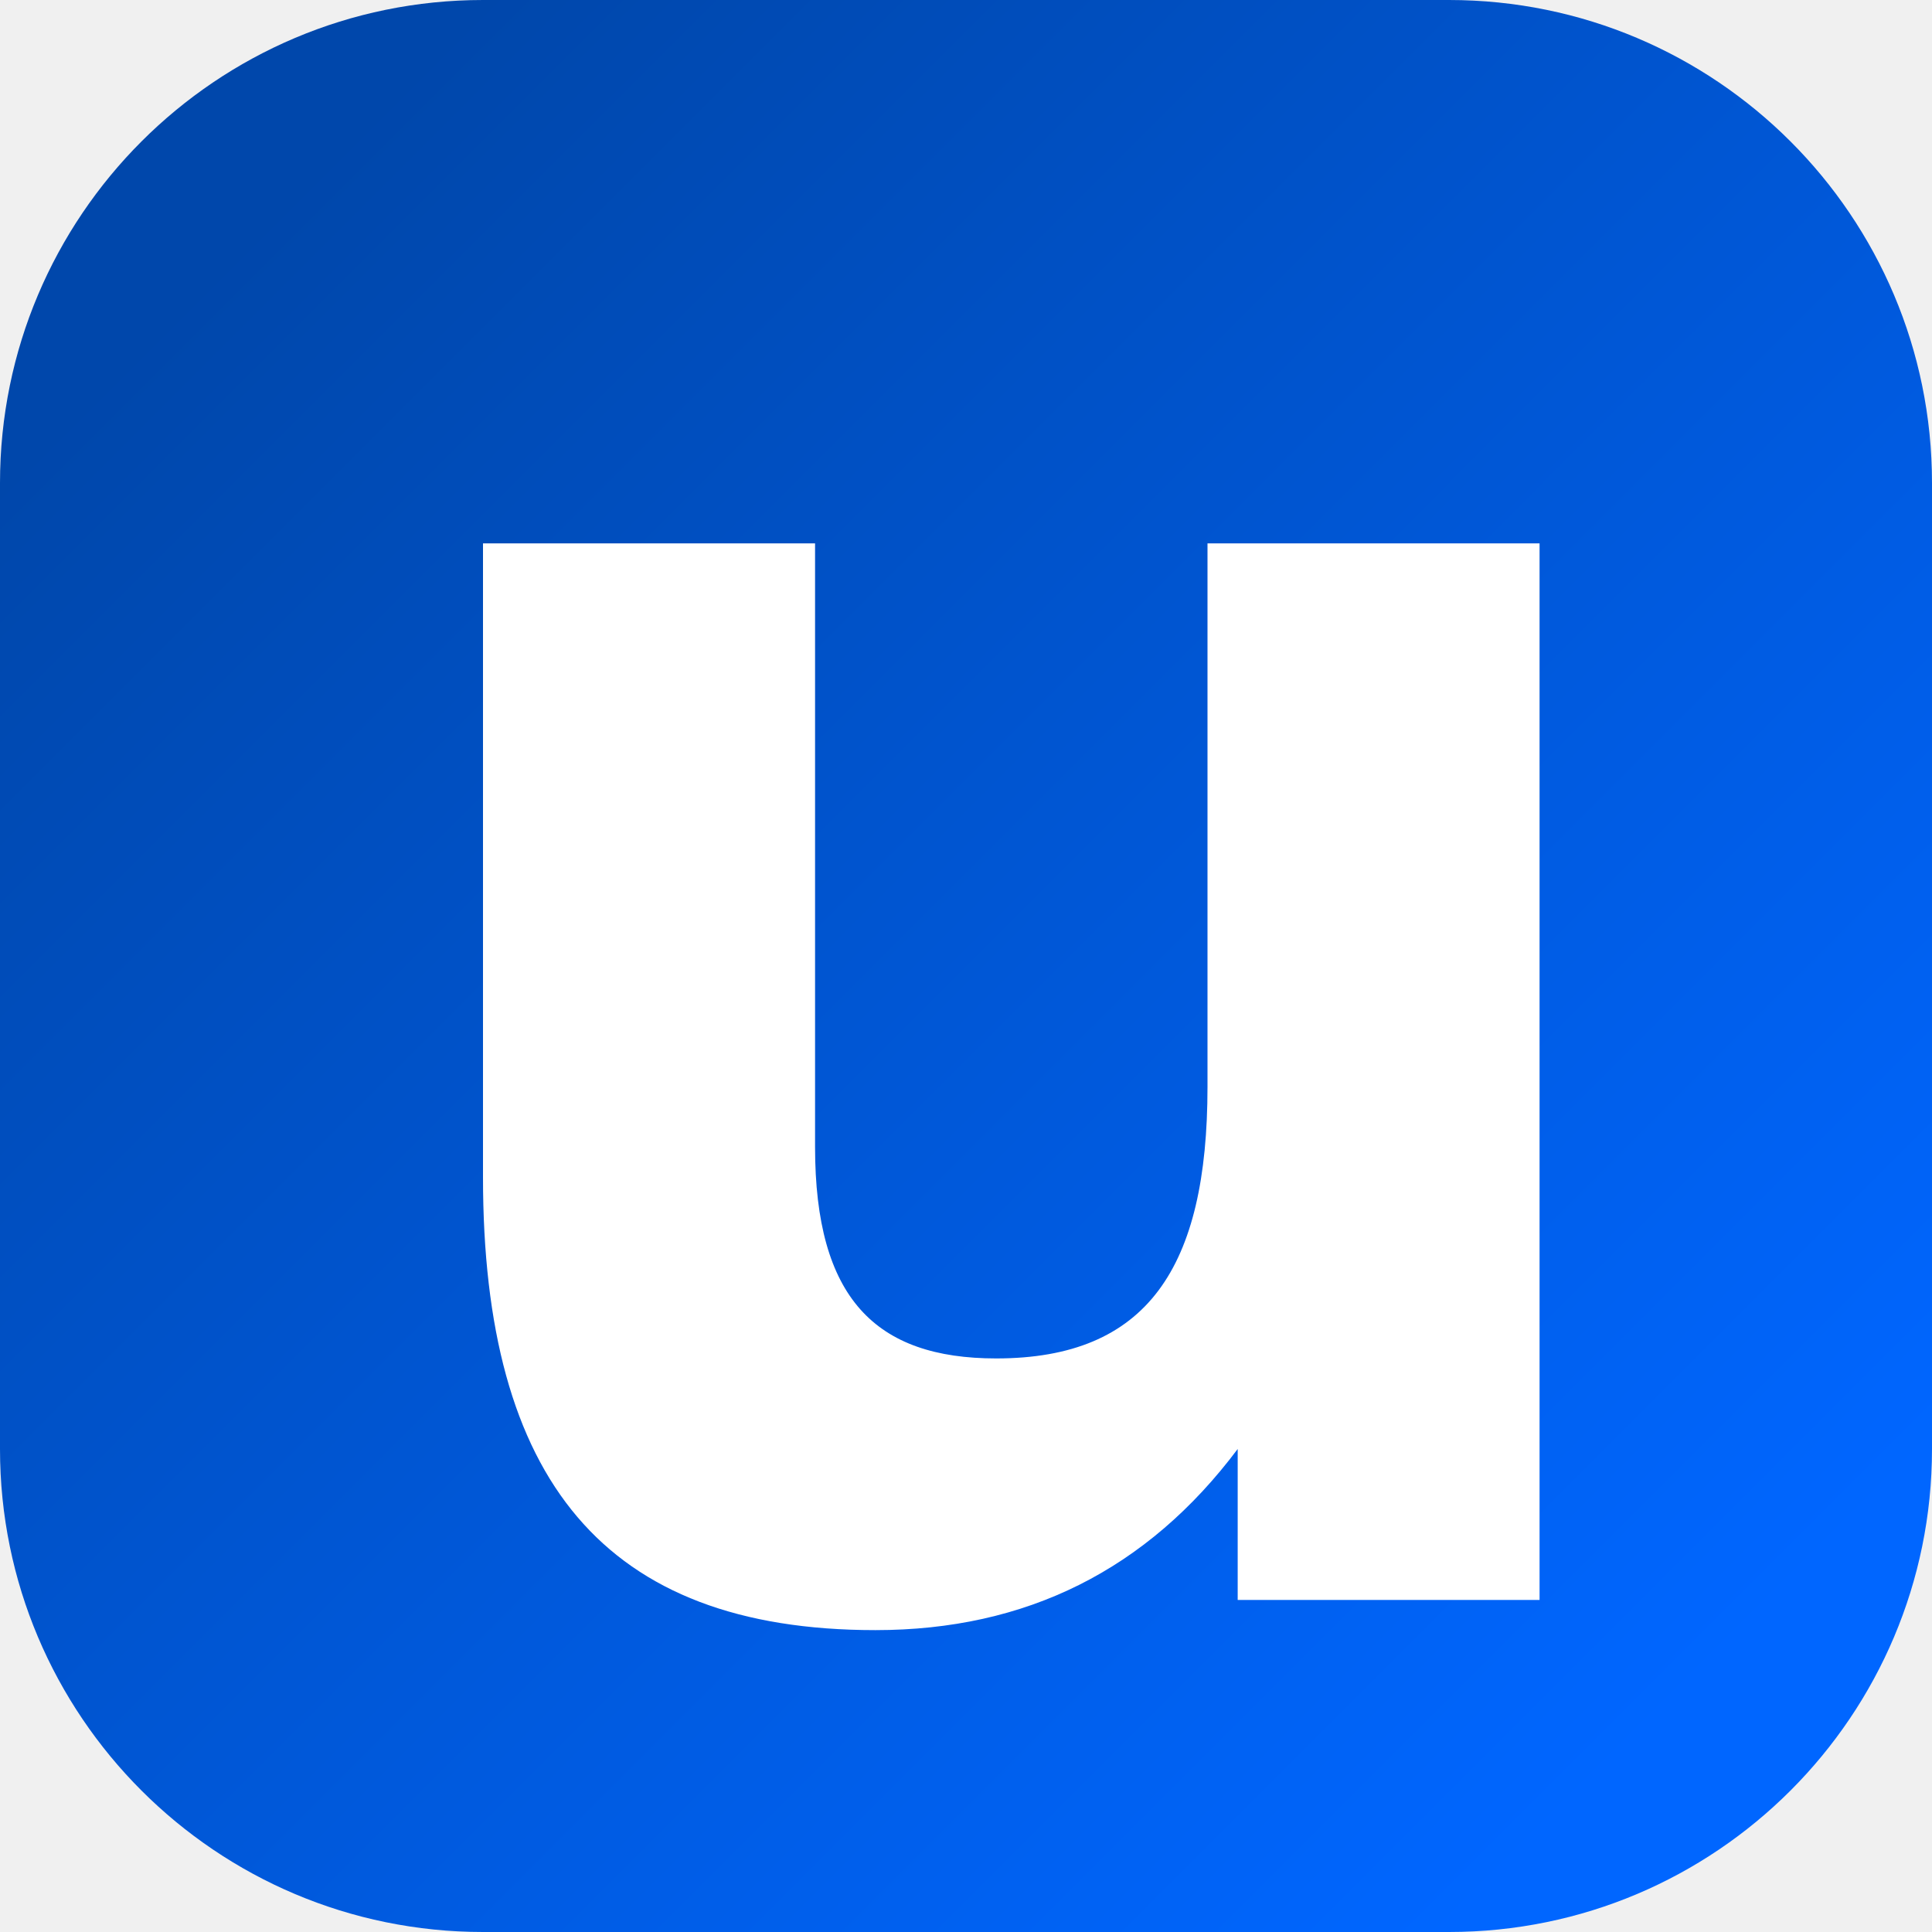
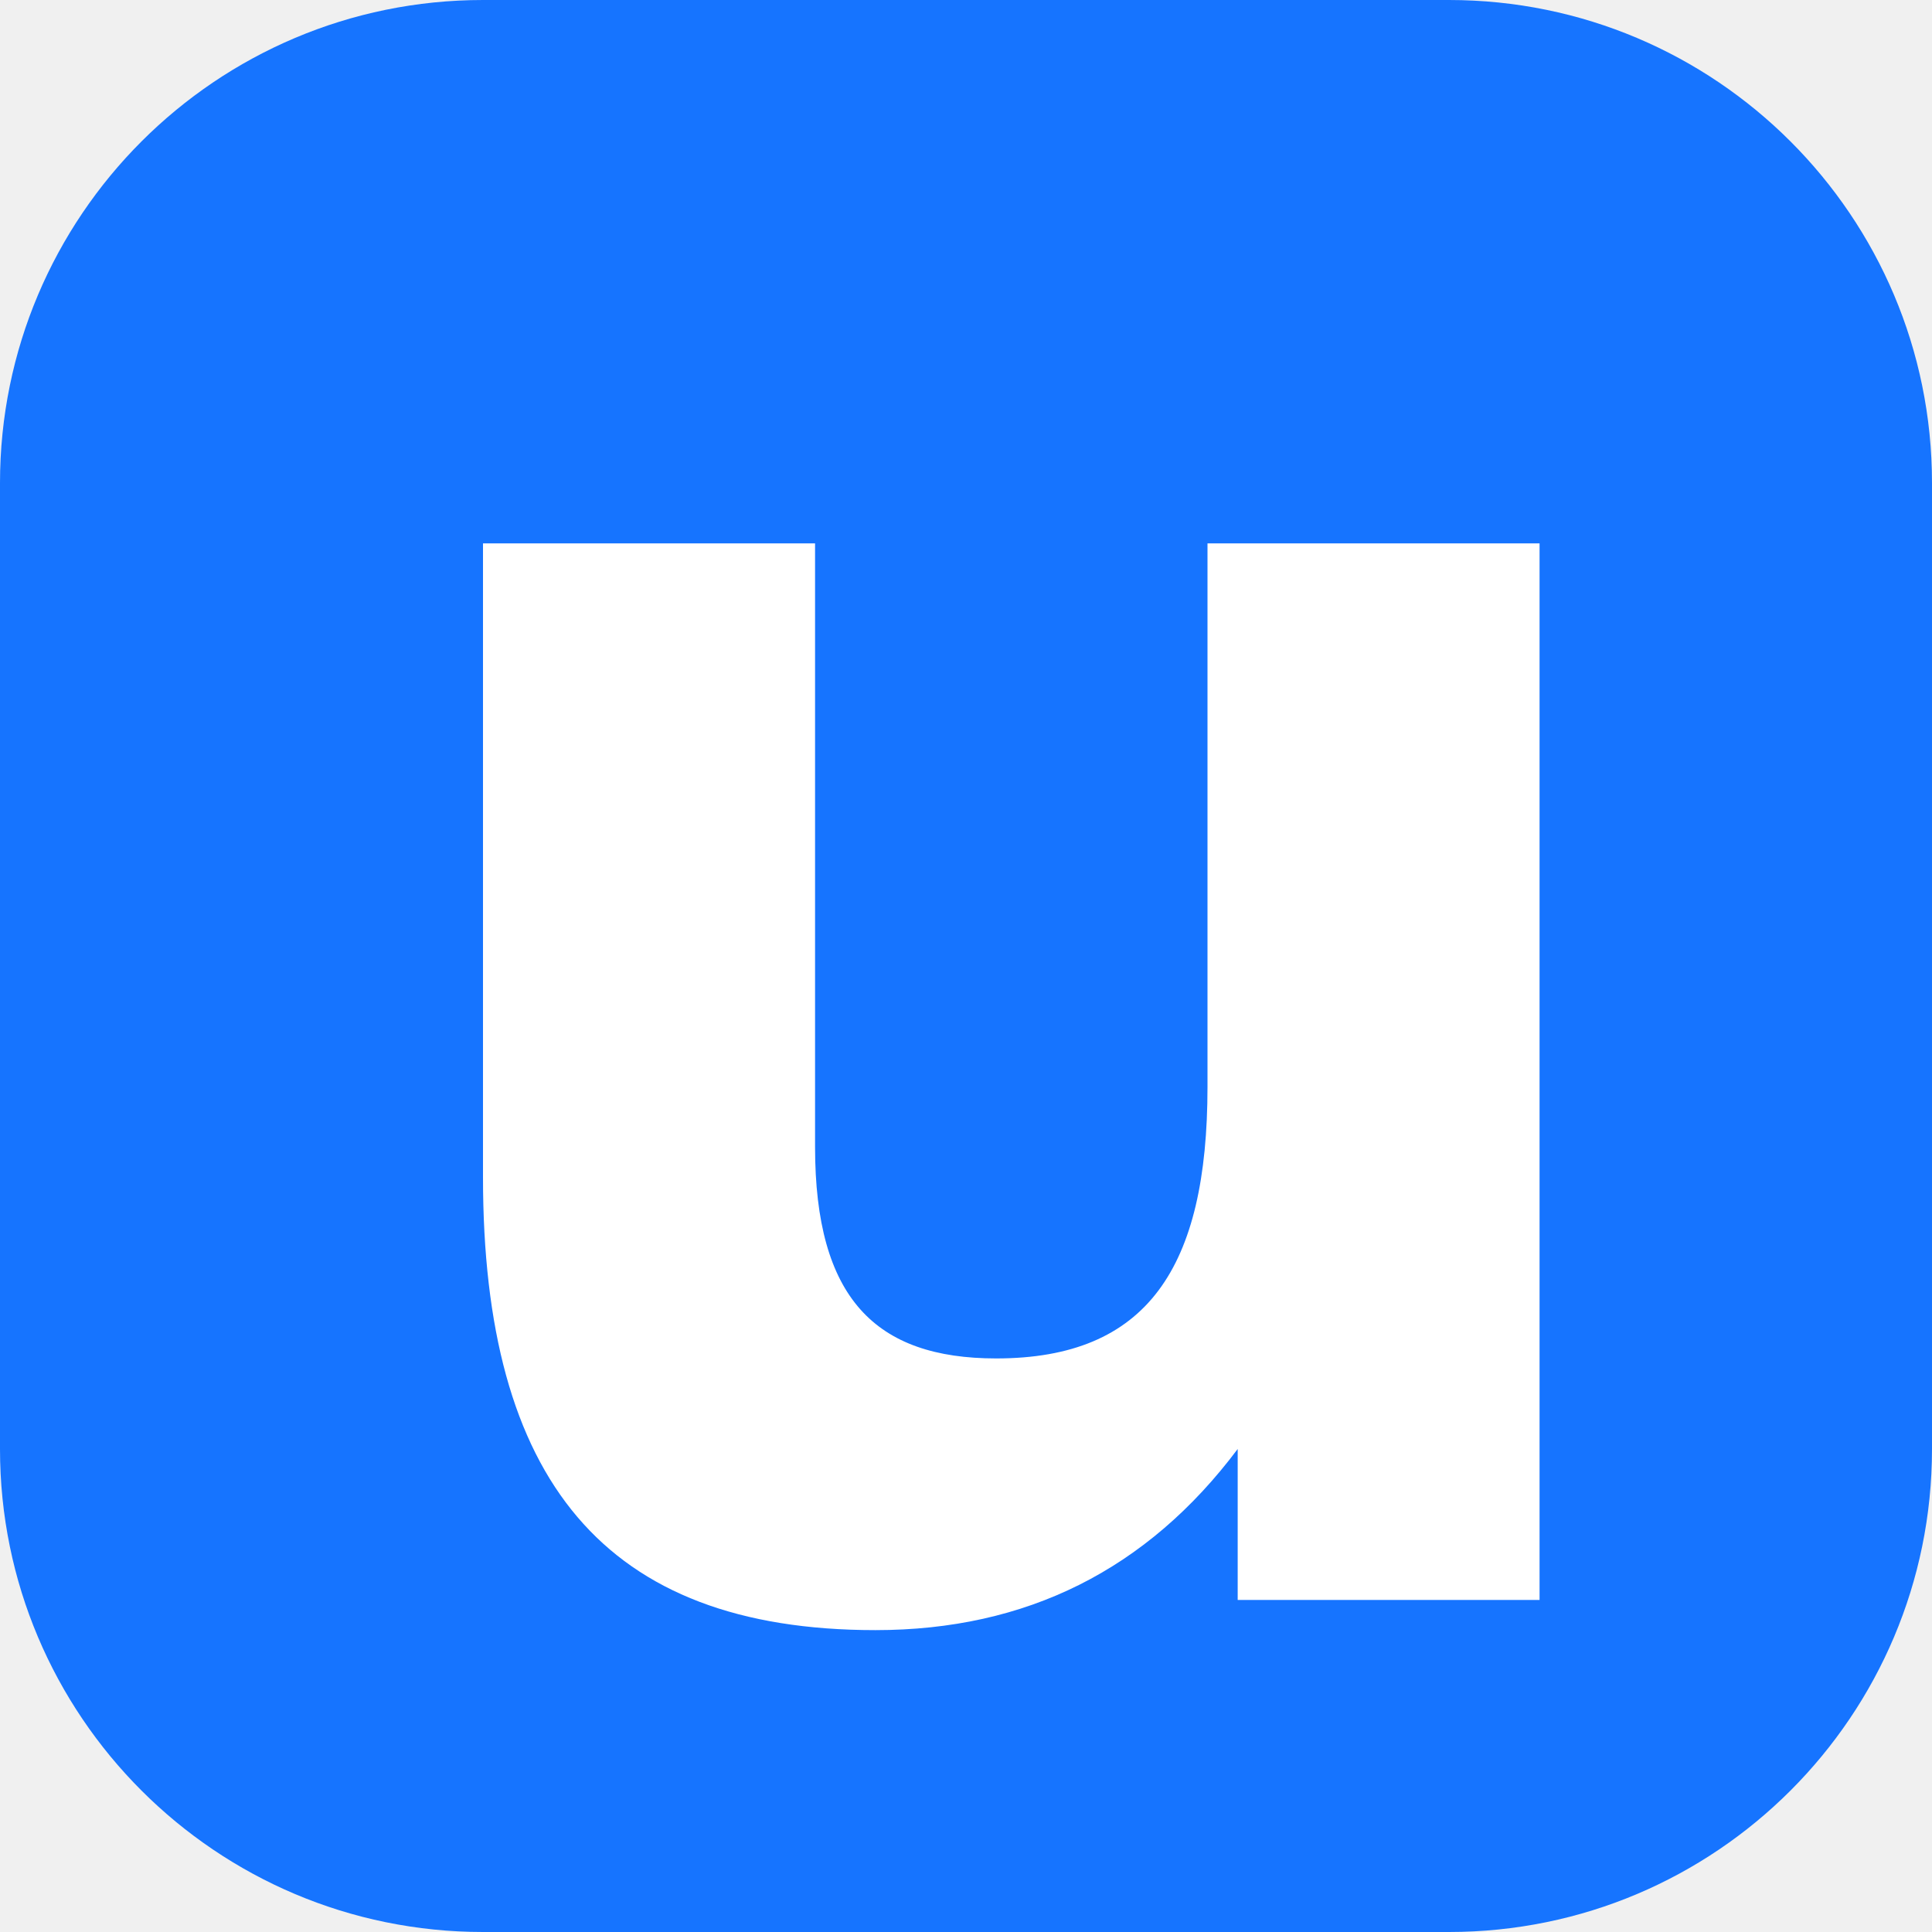
<svg xmlns="http://www.w3.org/2000/svg" viewBox="0 0 64 64" role="img" aria-label="uResult">
  <defs>
    <linearGradient id="brand" x1="8" y1="8" x2="56" y2="56" gradientUnits="userSpaceOnUse">
-       <stop stop-color="#0047AB" />
-       <stop offset="1" stop-color="#0066FF" />
+       <stop stop-color="#1674FF" />
+       <stop offset="1" stop-color="#1674FF" />
    </linearGradient>
  </defs>
  <rect width="64" height="64" rx="16" fill="url(#brand)" />
  <path d="M16 18h11v20c0 5 2 7 6 7 5 0 7-3 7-9V18h11v35H41v-5c-3 4-7 6-12 6-9 0-13-5-13-15V18Z" fill="#fff" />
</svg>
